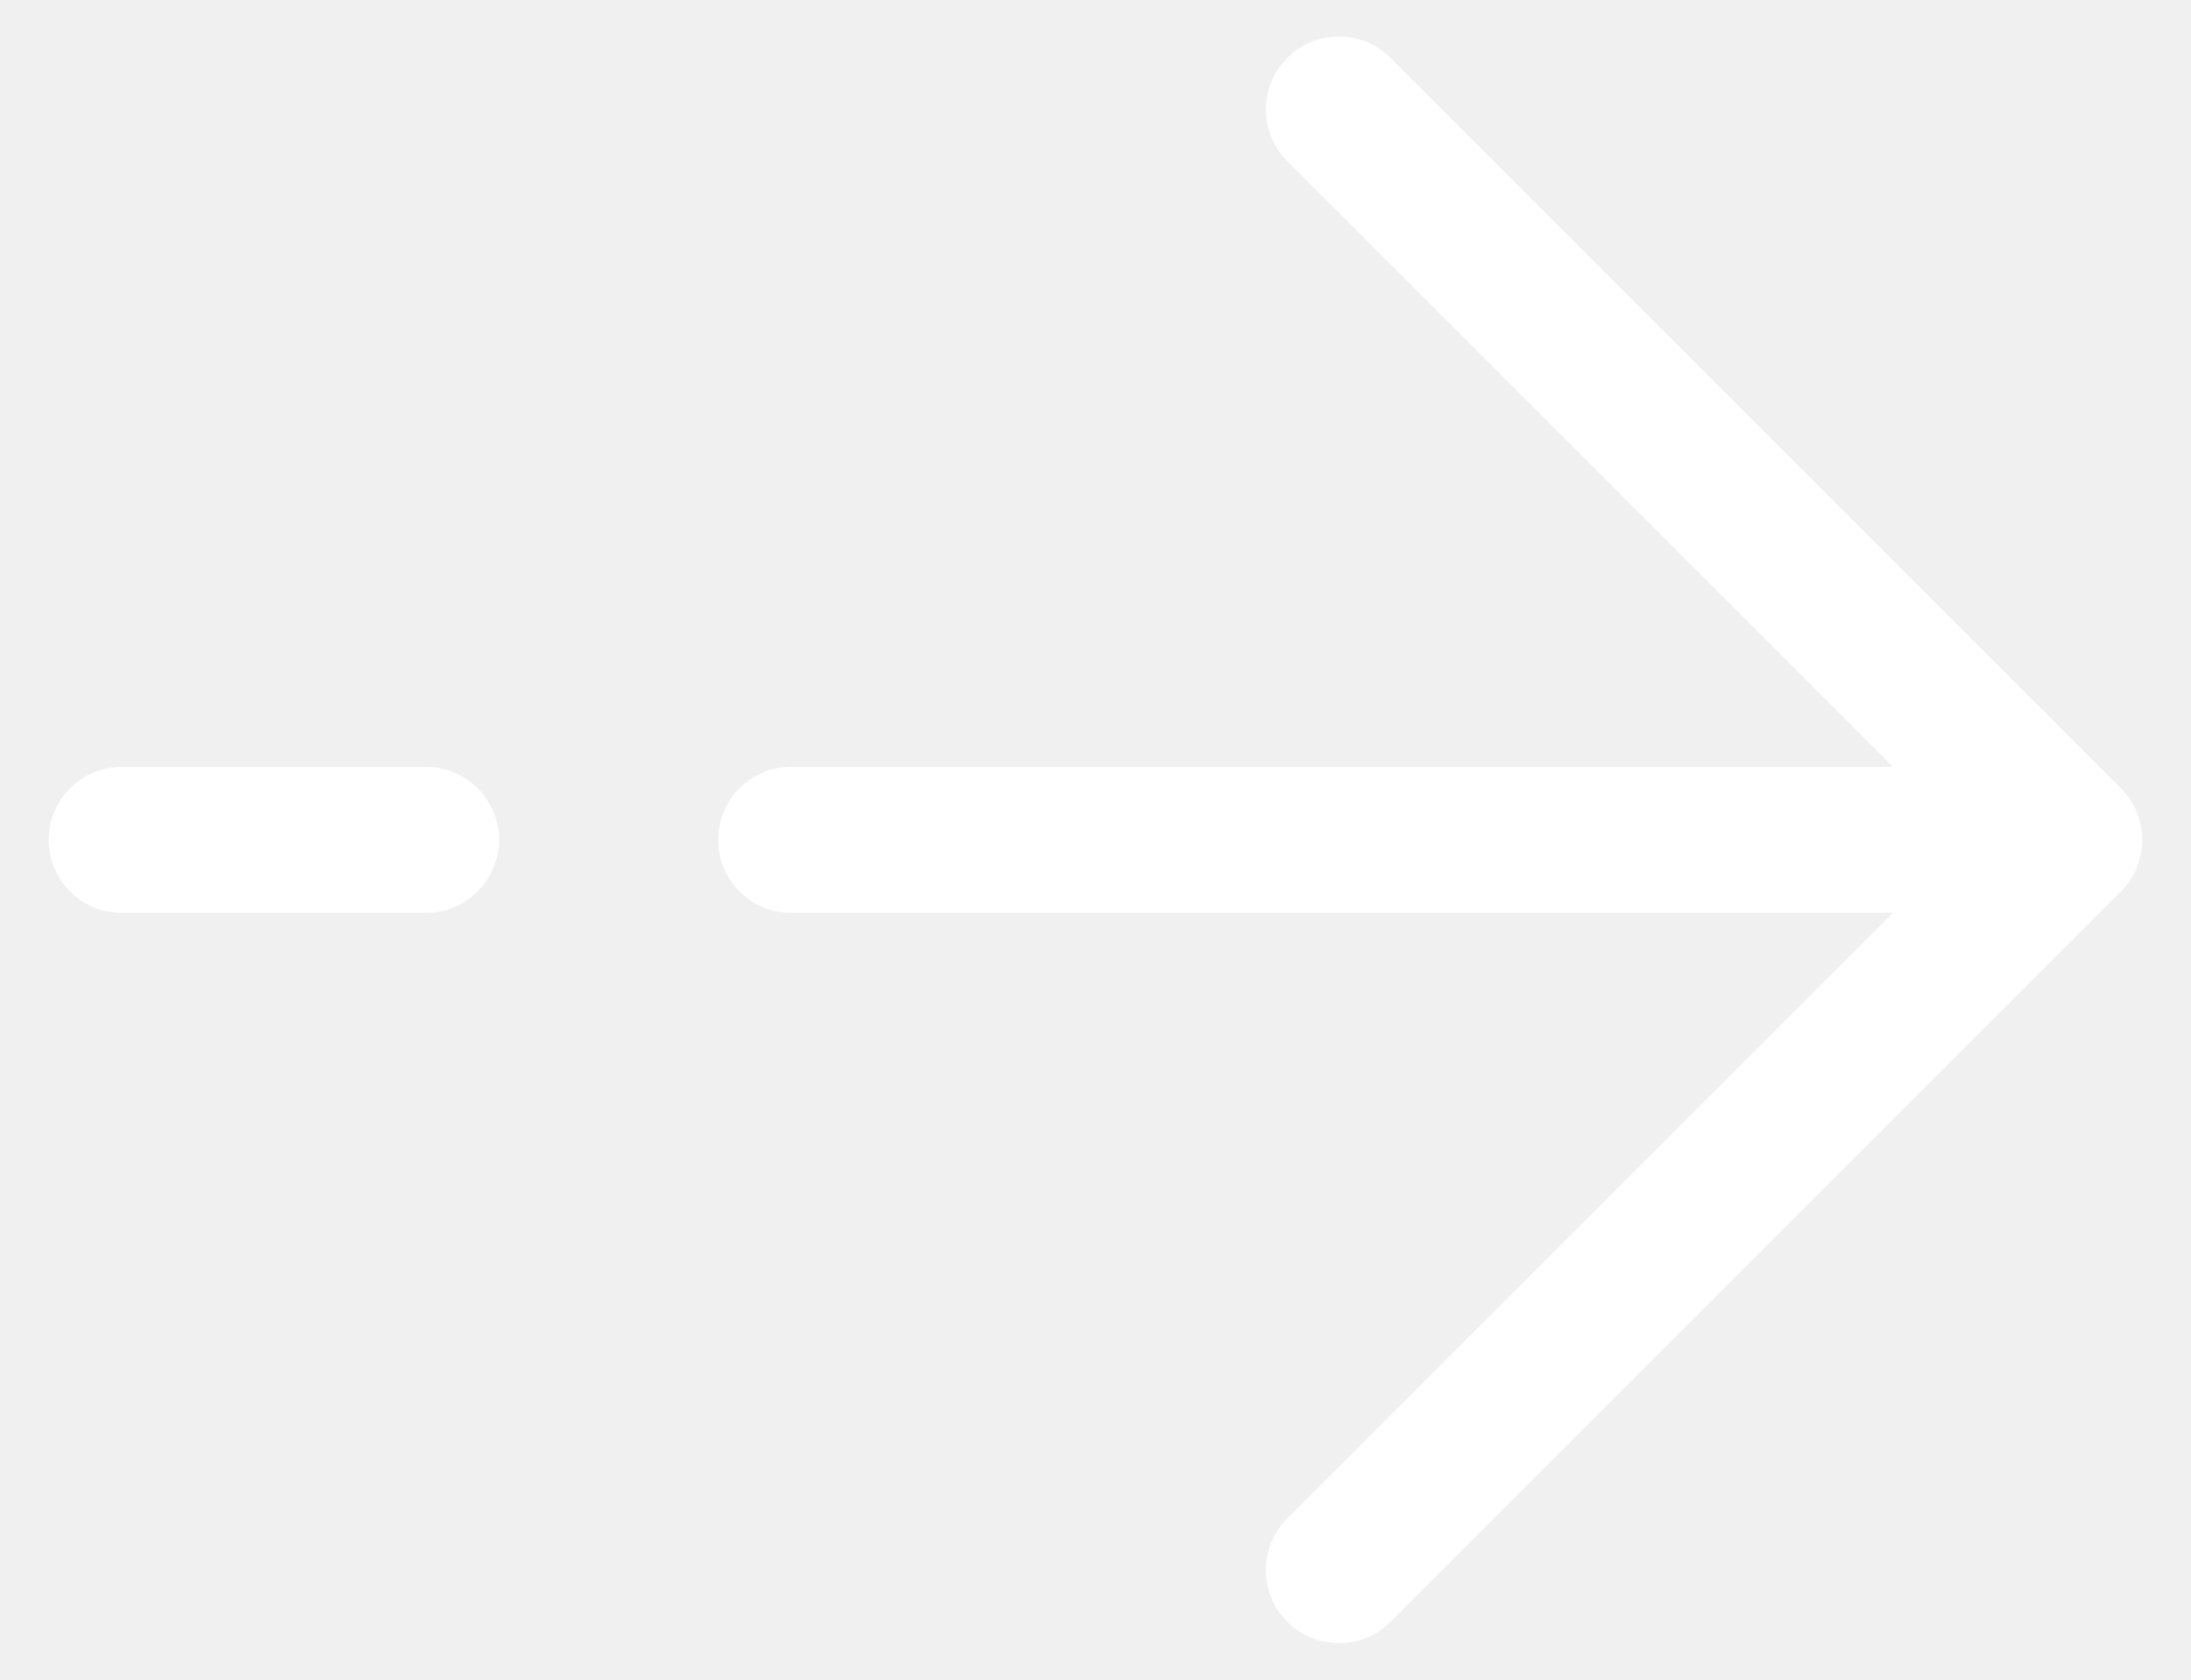
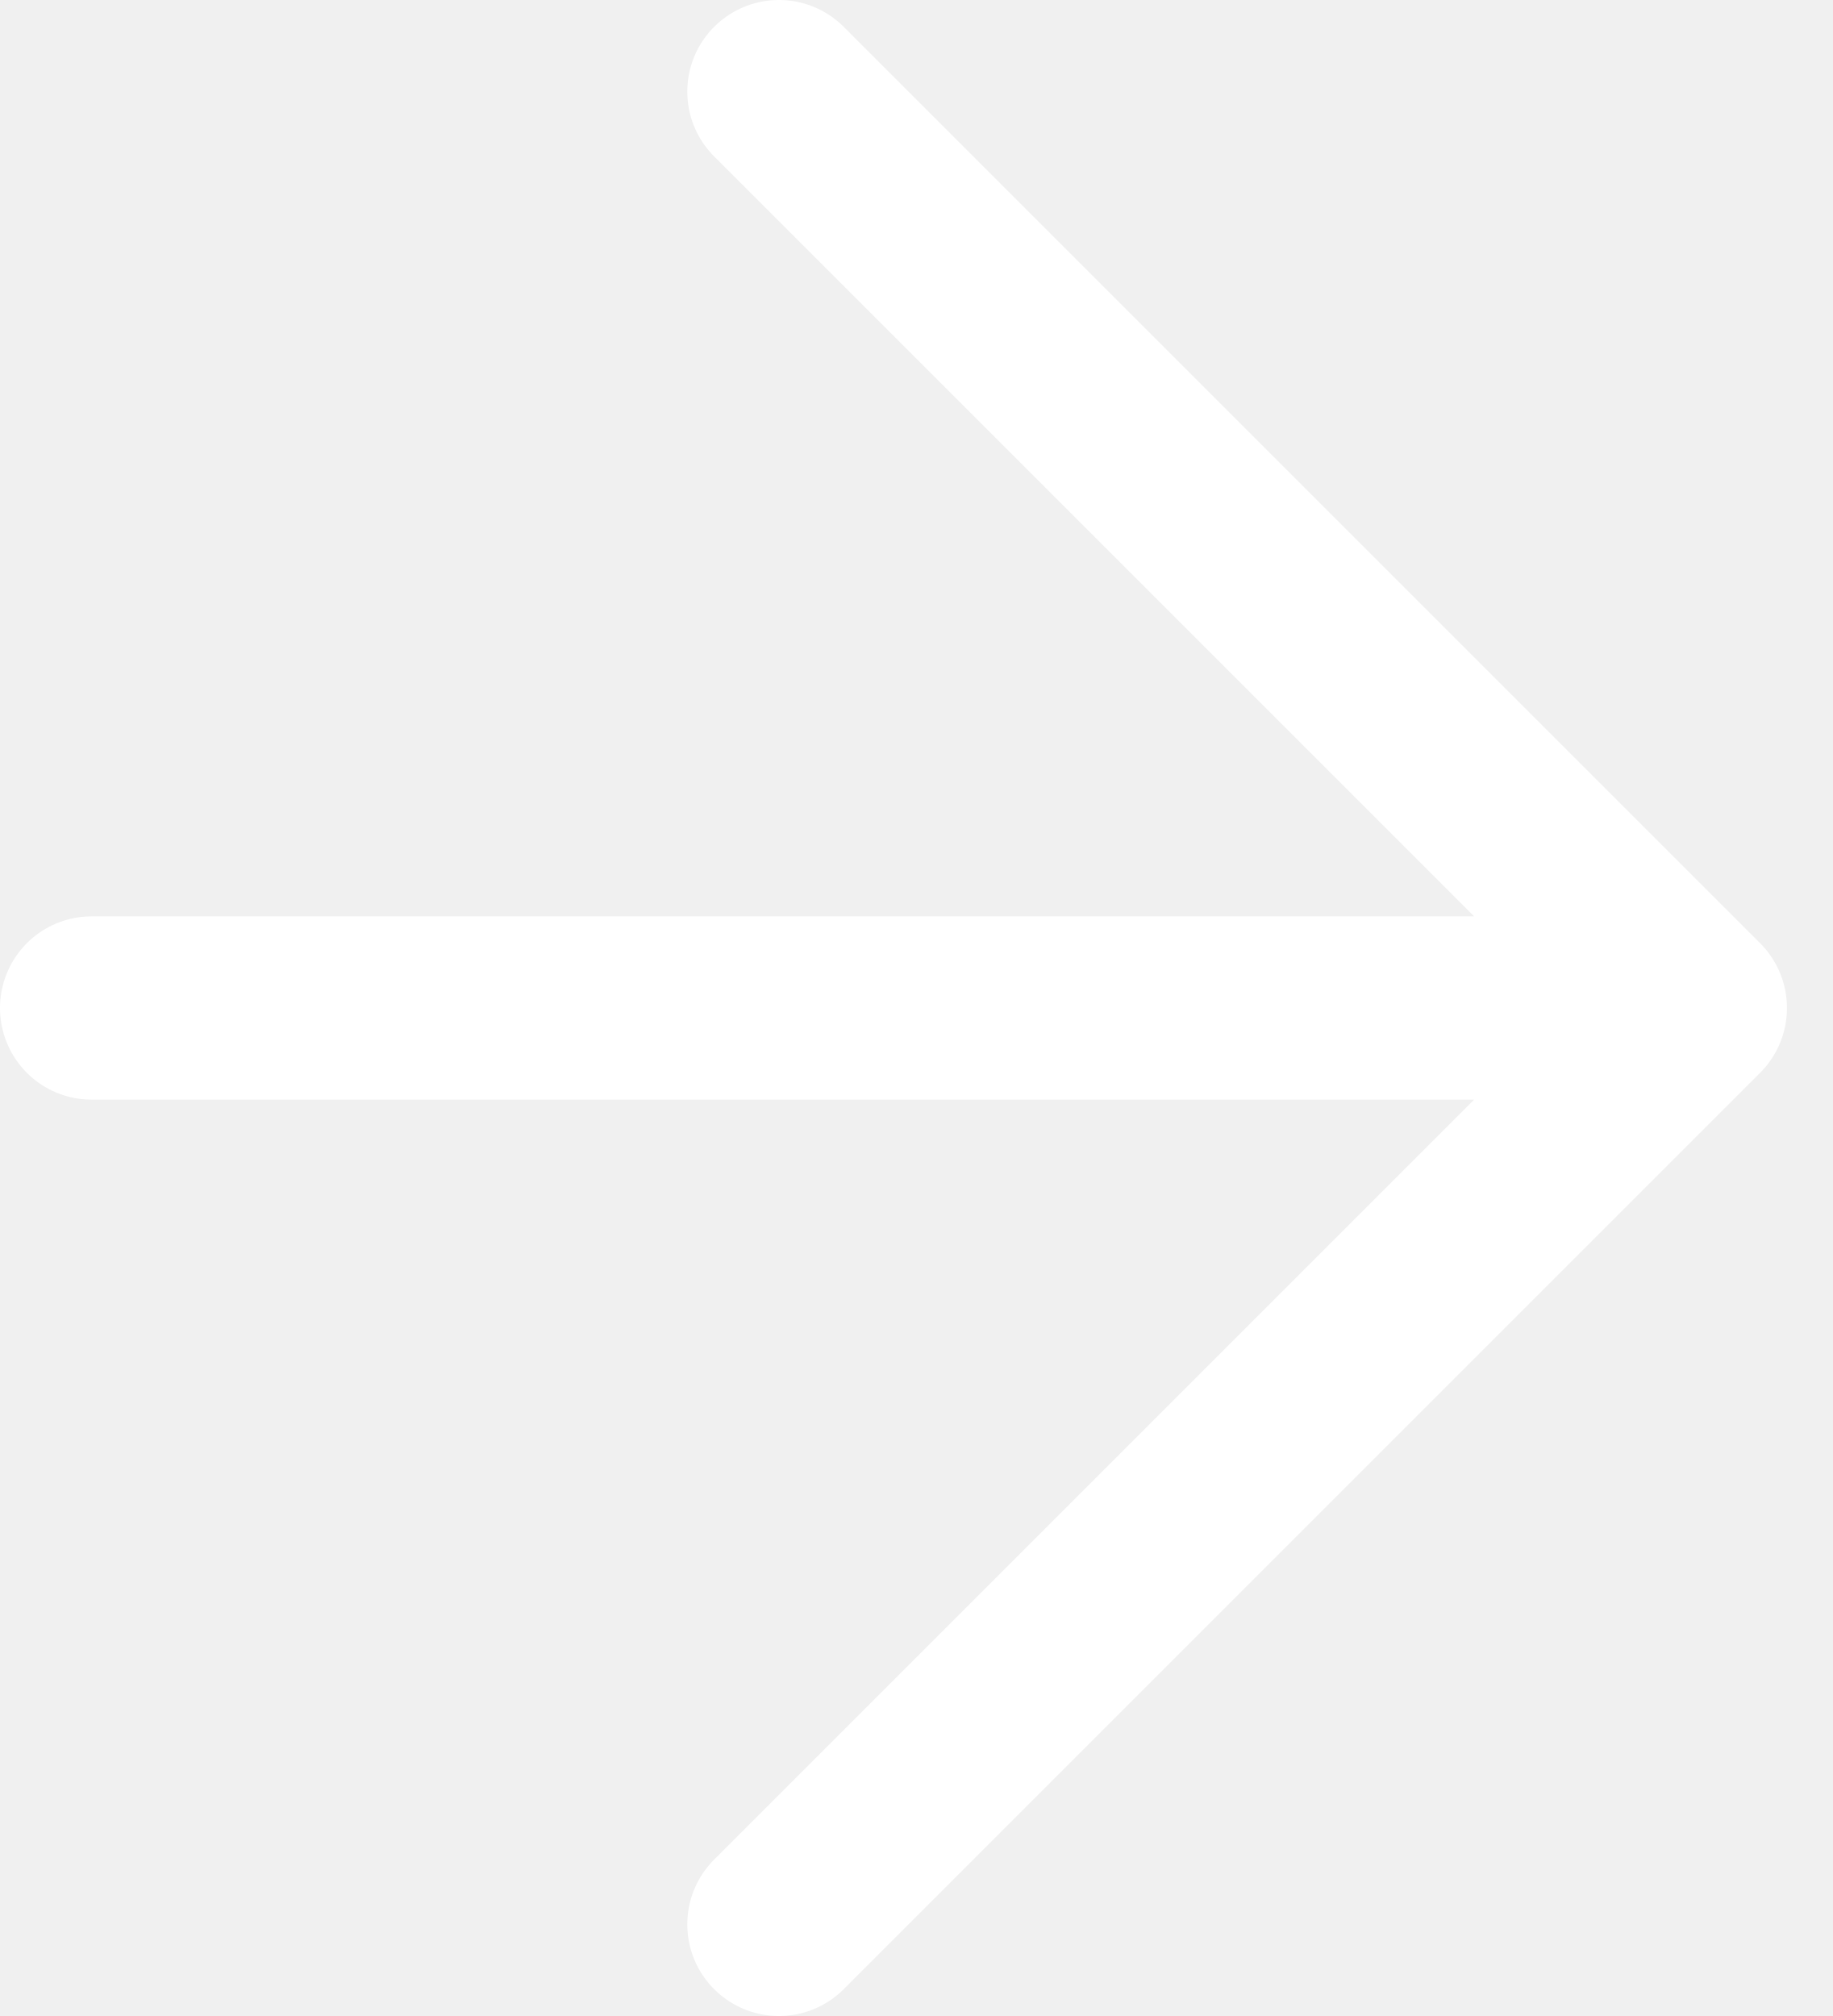
- <svg xmlns="http://www.w3.org/2000/svg" width="30" height="23" viewBox="0 0 30 23" fill="none">
-   <g clip-path="url(#clip0_105_84)">
-     <path d="M18.333 21.5L28.333 11.5L18.333 1.5M28.333 11.5L10.833 11.5M1.667 11.5L5.833 11.5" stroke="white" stroke-width="2" stroke-linecap="round" stroke-linejoin="round" />
-   </g>
-   <defs>
-     <clipPath id="clip0_105_84">
-       <rect width="30" height="23" fill="white" />
-     </clipPath>
-   </defs>
+ <svg xmlns="http://www.w3.org/2000/svg" width="20" height="22" viewBox="0 0 20 22" fill="none">
+   <path d="M8.5 21L18.5 11L8.5 1M18.5 11H1" stroke="white" stroke-width="2" stroke-linecap="round" stroke-linejoin="round" />
</svg>
